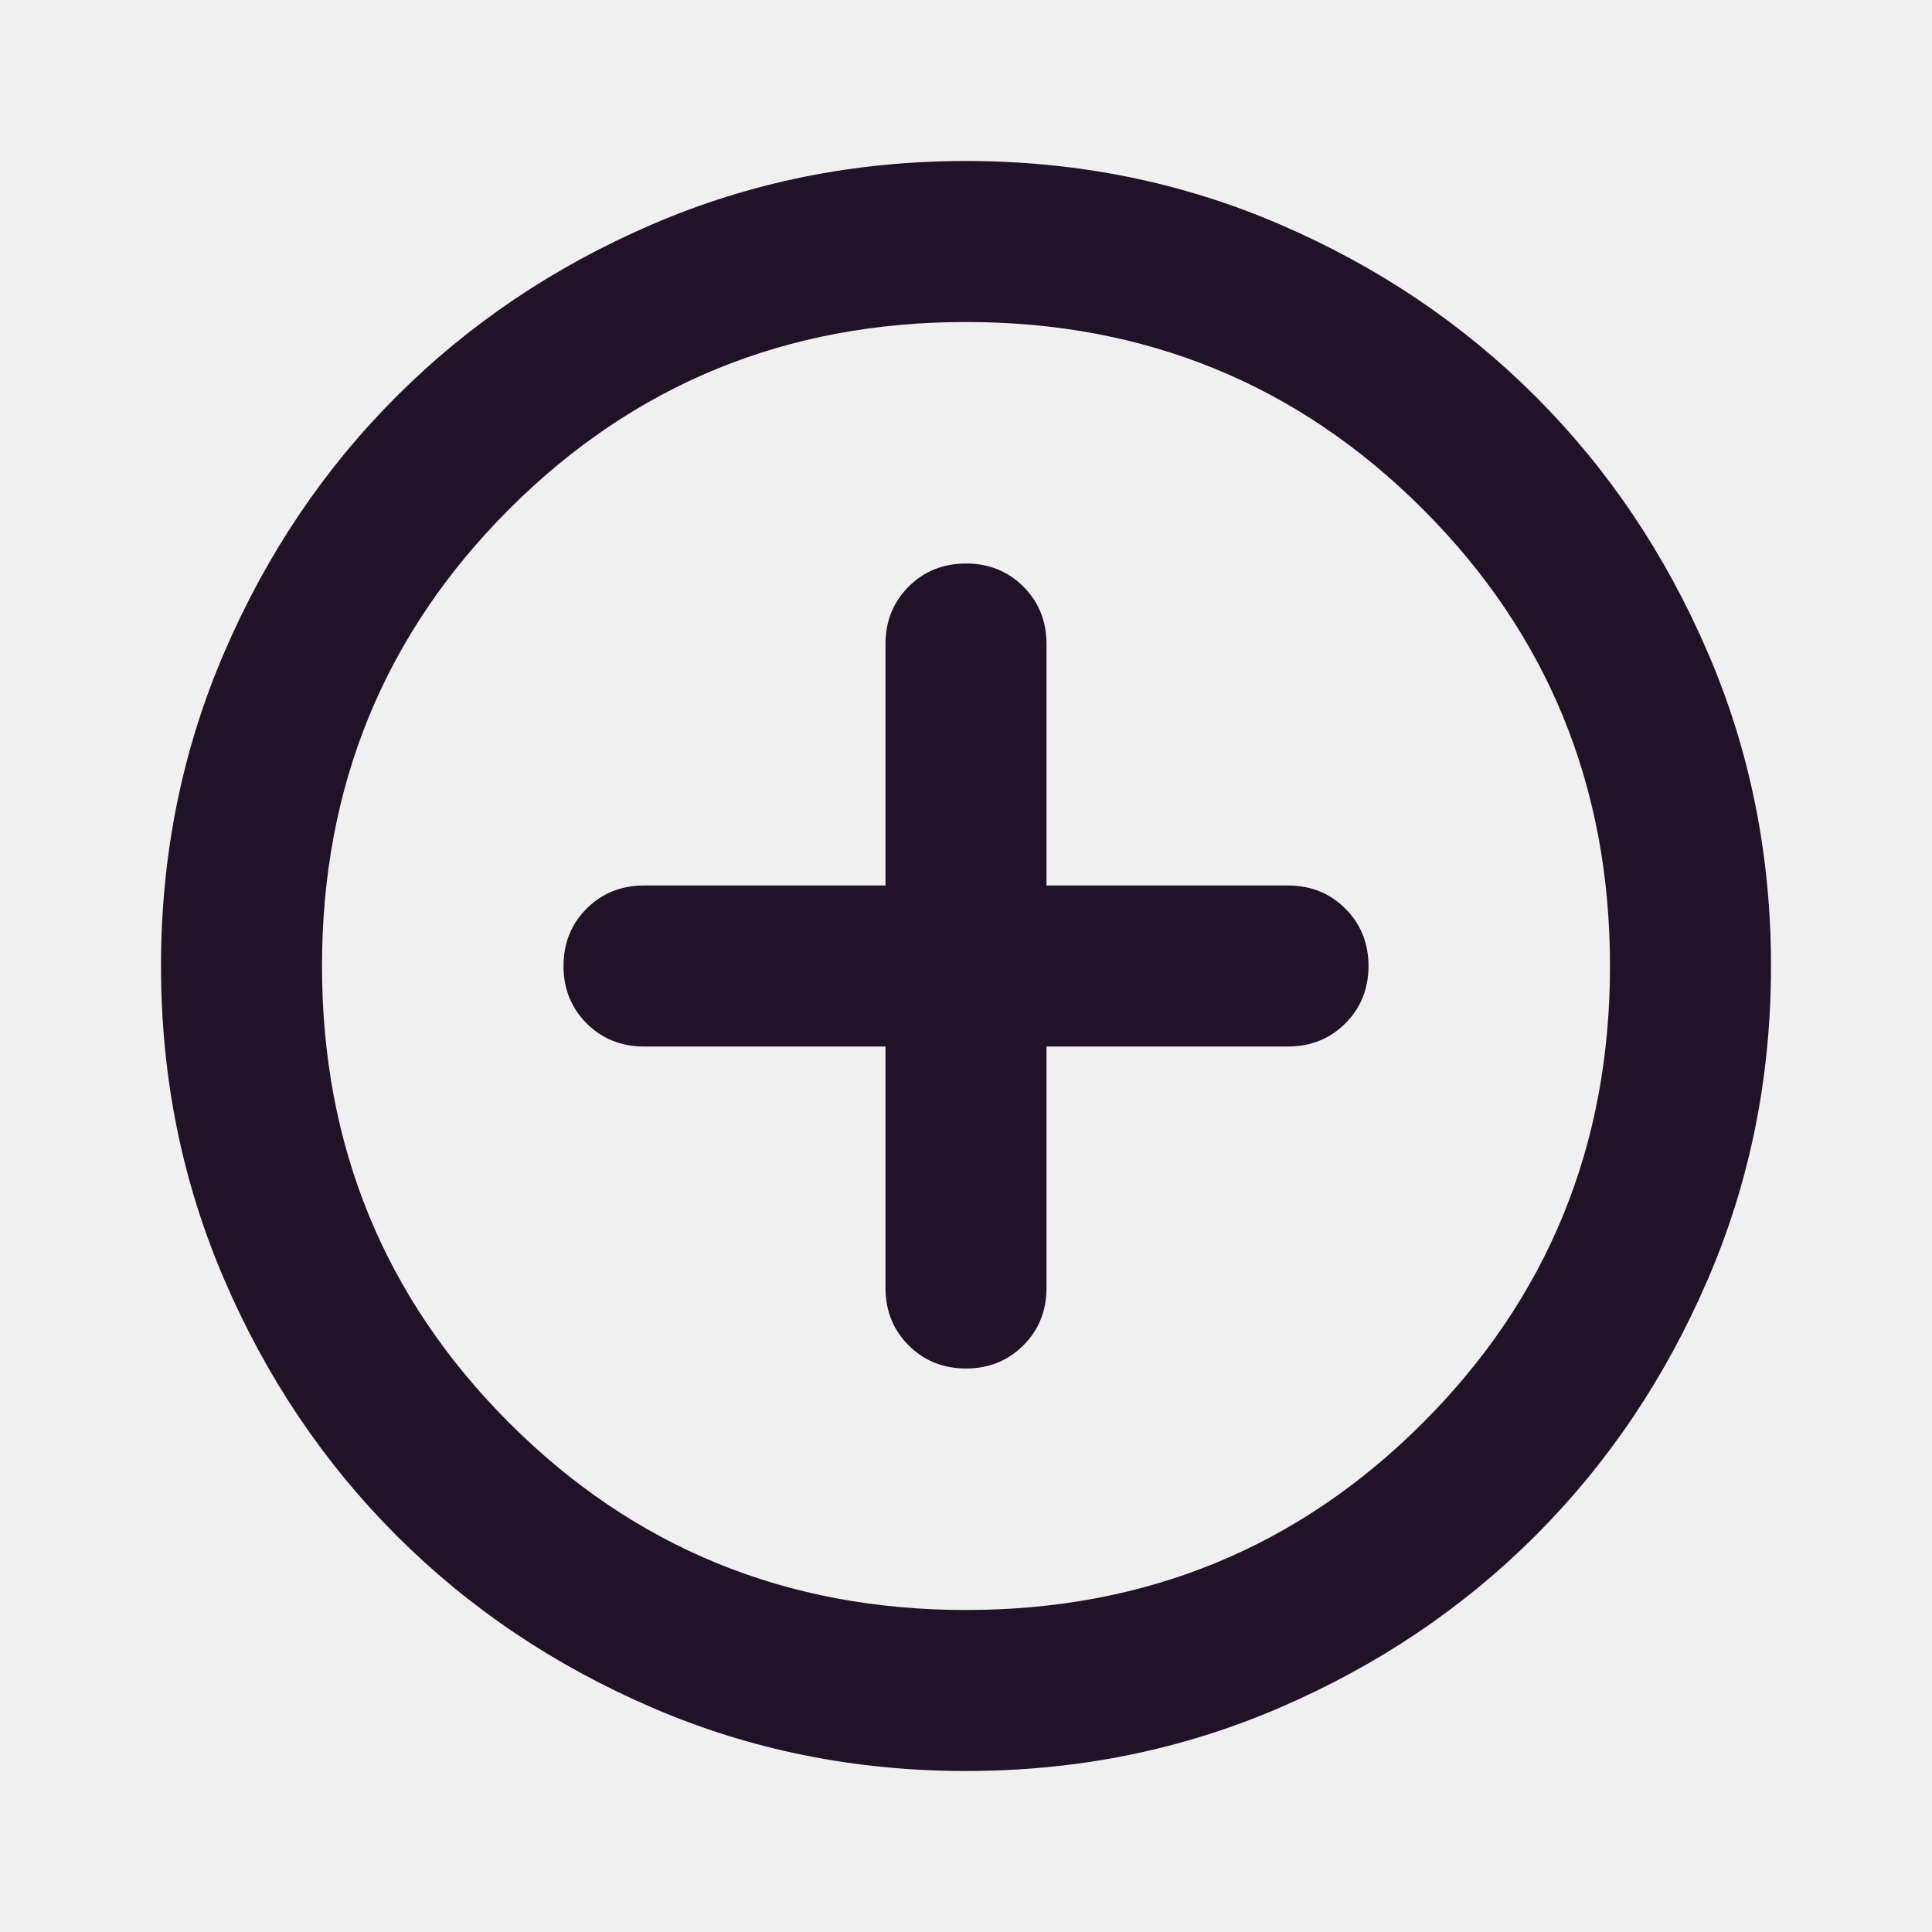
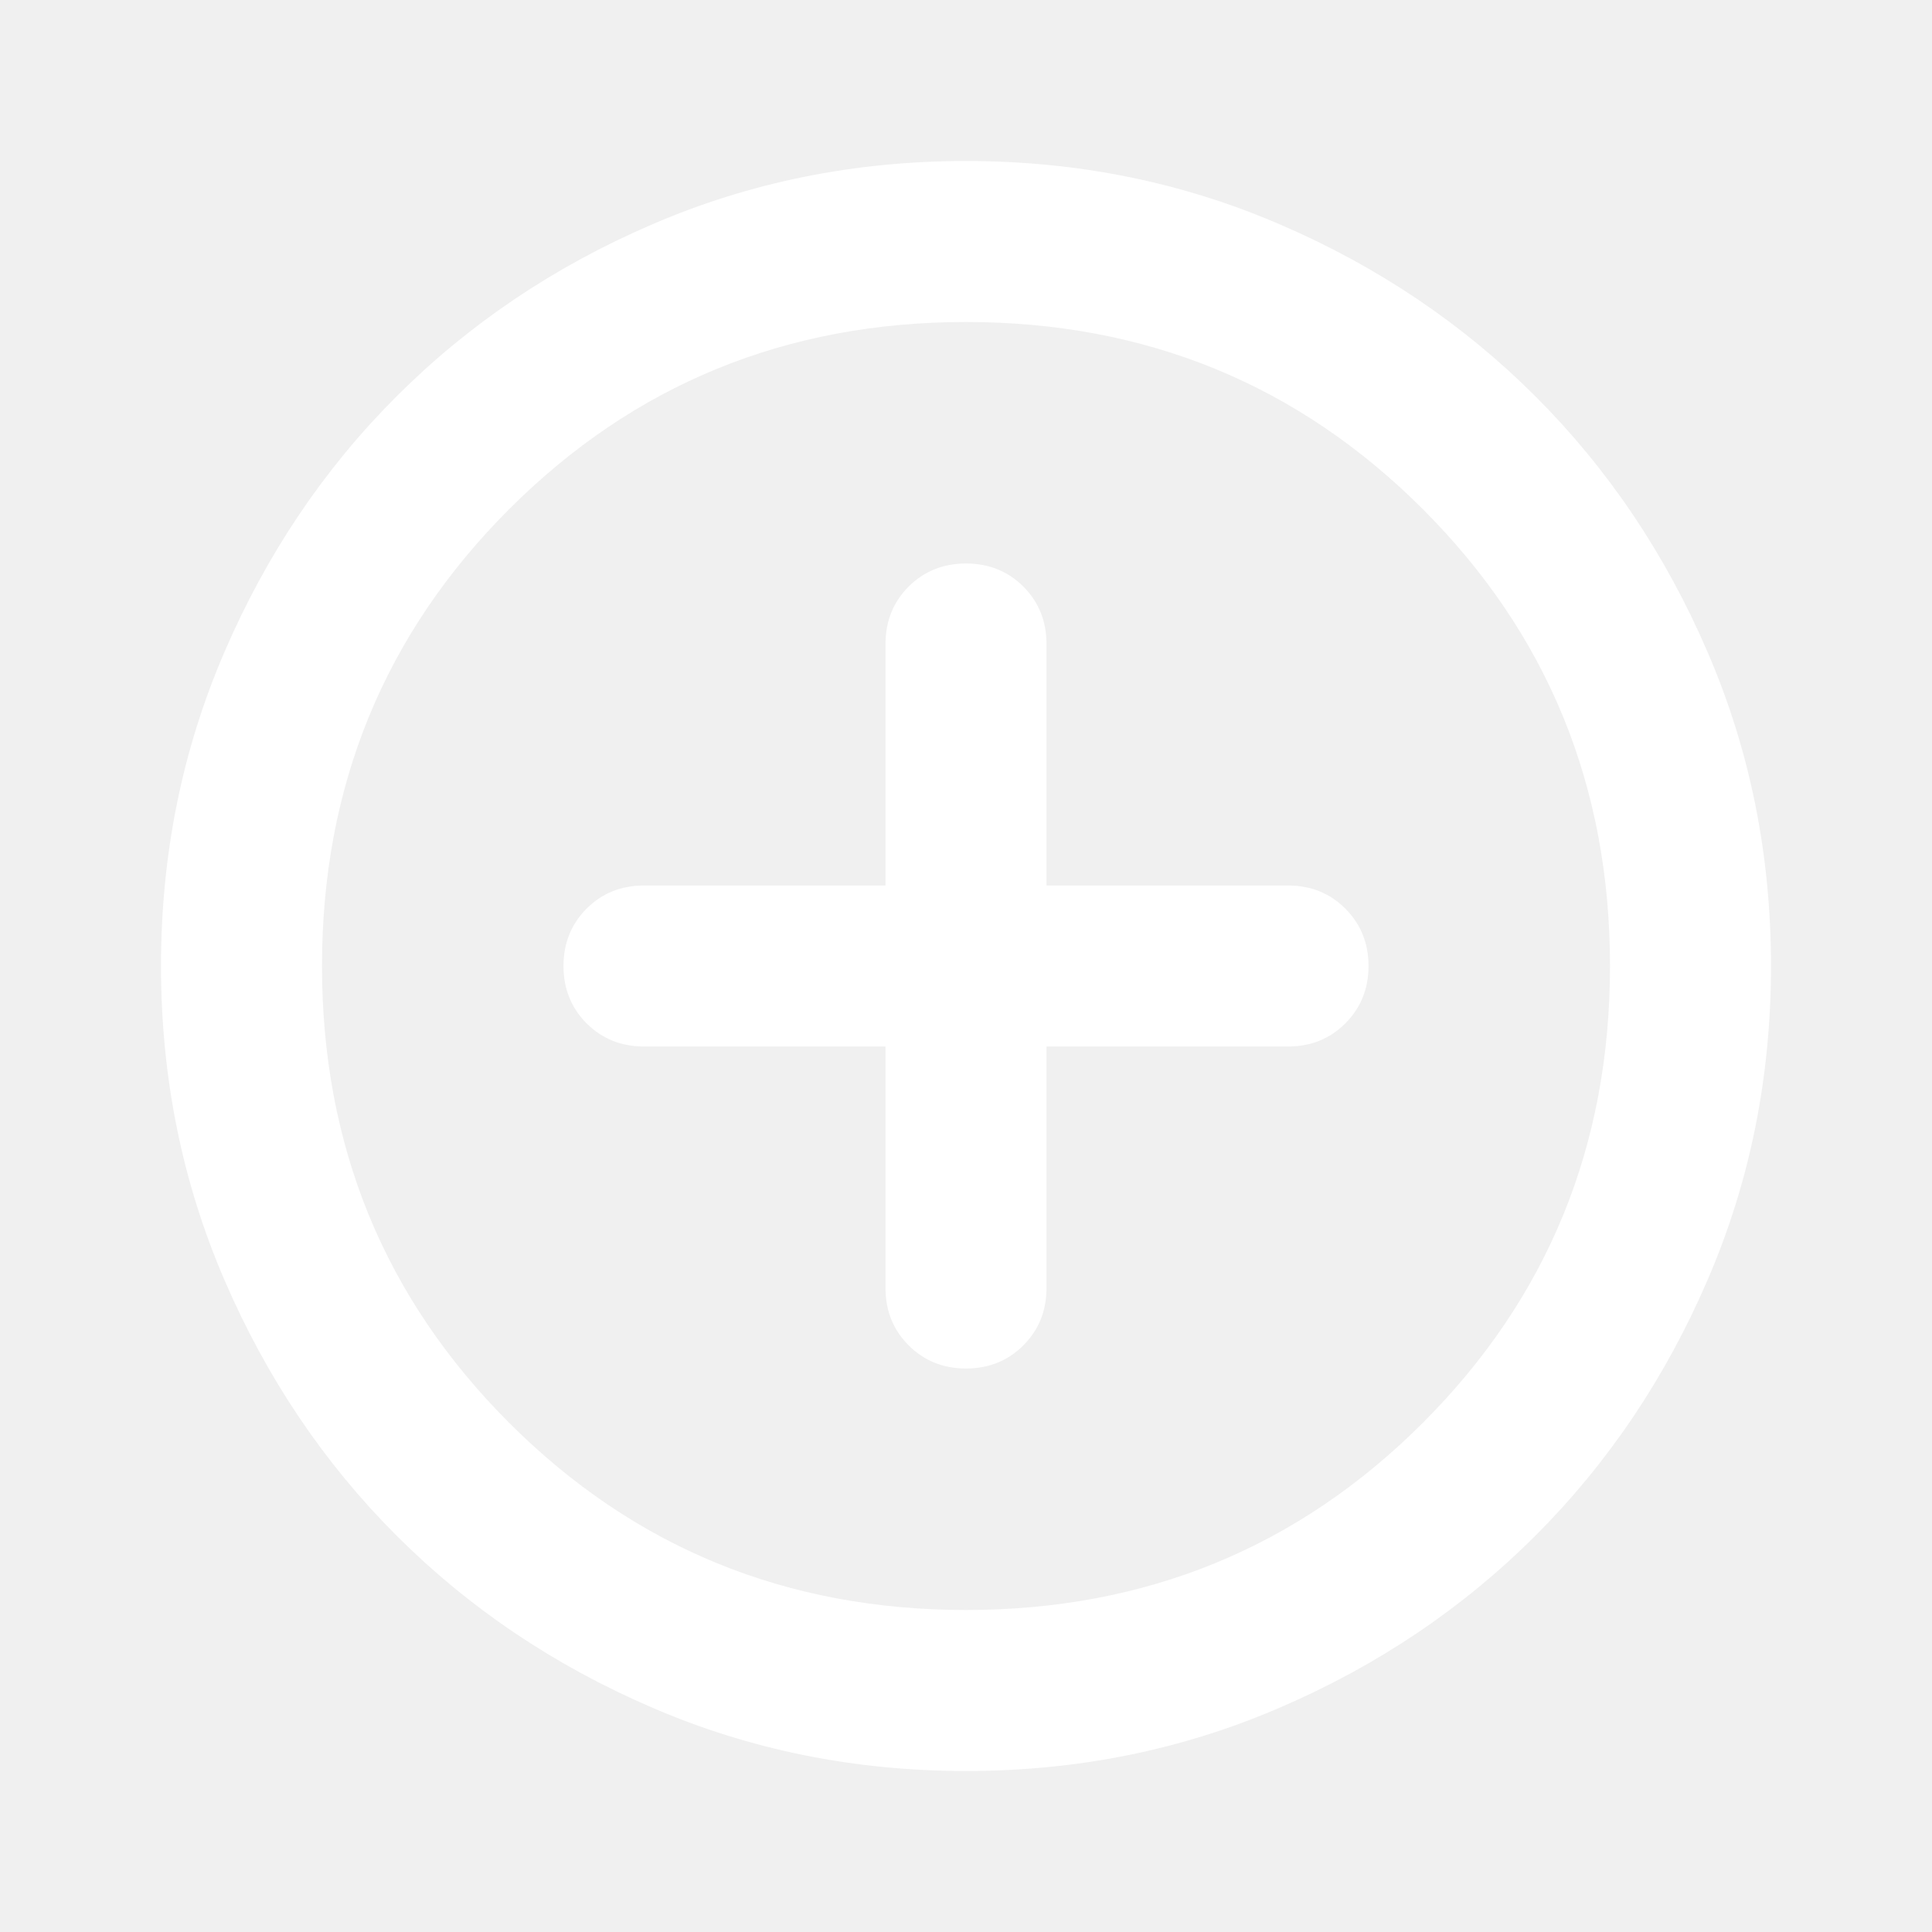
<svg xmlns="http://www.w3.org/2000/svg" width="24" height="24" viewBox="0 0 24 24" fill="none">
  <mask id="mask0_29_791" style="mask-type:alpha" maskUnits="userSpaceOnUse" x="0" y="0" width="24" height="24">
    <rect width="24" height="24" fill="#D9D9D9" />
  </mask>
  <g mask="url(#mask0_29_791)">
-     <path d="M11 13V16C11 16.283 11.096 16.521 11.287 16.712C11.479 16.904 11.717 17 12 17C12.283 17 12.521 16.904 12.713 16.712C12.904 16.521 13 16.283 13 16V13H16C16.283 13 16.521 12.904 16.712 12.713C16.904 12.521 17 12.283 17 12C17 11.717 16.904 11.479 16.712 11.287C16.521 11.096 16.283 11 16 11H13V8C13 7.717 12.904 7.479 12.713 7.287C12.521 7.096 12.283 7 12 7C11.717 7 11.479 7.096 11.287 7.287C11.096 7.479 11 7.717 11 8V11H8C7.717 11 7.479 11.096 7.287 11.287C7.096 11.479 7 11.717 7 12C7 12.283 7.096 12.521 7.287 12.713C7.479 12.904 7.717 13 8 13H11ZM12 22C10.617 22 9.317 21.738 8.1 21.212C6.883 20.688 5.825 19.975 4.925 19.075C4.025 18.175 3.312 17.117 2.788 15.9C2.263 14.683 2 13.383 2 12C2 10.617 2.263 9.317 2.788 8.1C3.312 6.883 4.025 5.825 4.925 4.925C5.825 4.025 6.883 3.312 8.1 2.788C9.317 2.263 10.617 2 12 2C13.383 2 14.683 2.263 15.9 2.788C17.117 3.312 18.175 4.025 19.075 4.925C19.975 5.825 20.688 6.883 21.212 8.1C21.738 9.317 22 10.617 22 12C22 13.383 21.738 14.683 21.212 15.9C20.688 17.117 19.975 18.175 19.075 19.075C18.175 19.975 17.117 20.688 15.9 21.212C14.683 21.738 13.383 22 12 22ZM12 20C14.233 20 16.125 19.225 17.675 17.675C19.225 16.125 20 14.233 20 12C20 9.767 19.225 7.875 17.675 6.325C16.125 4.775 14.233 4 12 4C9.767 4 7.875 4.775 6.325 6.325C4.775 7.875 4 9.767 4 12C4 14.233 4.775 16.125 6.325 17.675C7.875 19.225 9.767 20 12 20Z" fill="#221227" />
+     <path d="M11 13V16C11 16.283 11.096 16.521 11.287 16.712C11.479 16.904 11.717 17 12 17C12.283 17 12.521 16.904 12.713 16.712C12.904 16.521 13 16.283 13 16V13H16C16.283 13 16.521 12.904 16.712 12.713C16.904 12.521 17 12.283 17 12C17 11.717 16.904 11.479 16.712 11.287C16.521 11.096 16.283 11 16 11H13V8C13 7.717 12.904 7.479 12.713 7.287C12.521 7.096 12.283 7 12 7C11.717 7 11.479 7.096 11.287 7.287C11.096 7.479 11 7.717 11 8V11H8C7.717 11 7.479 11.096 7.287 11.287C7.096 11.479 7 11.717 7 12C7 12.283 7.096 12.521 7.287 12.713C7.479 12.904 7.717 13 8 13H11ZM12 22C10.617 22 9.317 21.738 8.1 21.212C6.883 20.688 5.825 19.975 4.925 19.075C4.025 18.175 3.312 17.117 2.788 15.9C2.263 14.683 2 13.383 2 12C2 10.617 2.263 9.317 2.788 8.1C3.312 6.883 4.025 5.825 4.925 4.925C5.825 4.025 6.883 3.312 8.1 2.788C9.317 2.263 10.617 2 12 2C13.383 2 14.683 2.263 15.9 2.788C17.117 3.312 18.175 4.025 19.075 4.925C19.975 5.825 20.688 6.883 21.212 8.1C21.738 9.317 22 10.617 22 12C22 13.383 21.738 14.683 21.212 15.9C20.688 17.117 19.975 18.175 19.075 19.075C18.175 19.975 17.117 20.688 15.9 21.212C14.683 21.738 13.383 22 12 22ZM12 20C14.233 20 16.125 19.225 17.675 17.675C19.225 16.125 20 14.233 20 12C20 9.767 19.225 7.875 17.675 6.325C16.125 4.775 14.233 4 12 4C9.767 4 7.875 4.775 6.325 6.325C4.775 7.875 4 9.767 4 12C4 14.233 4.775 16.125 6.325 17.675C7.875 19.225 9.767 20 12 20Z" fill="#FFFFFF" />
  </g>
</svg>
